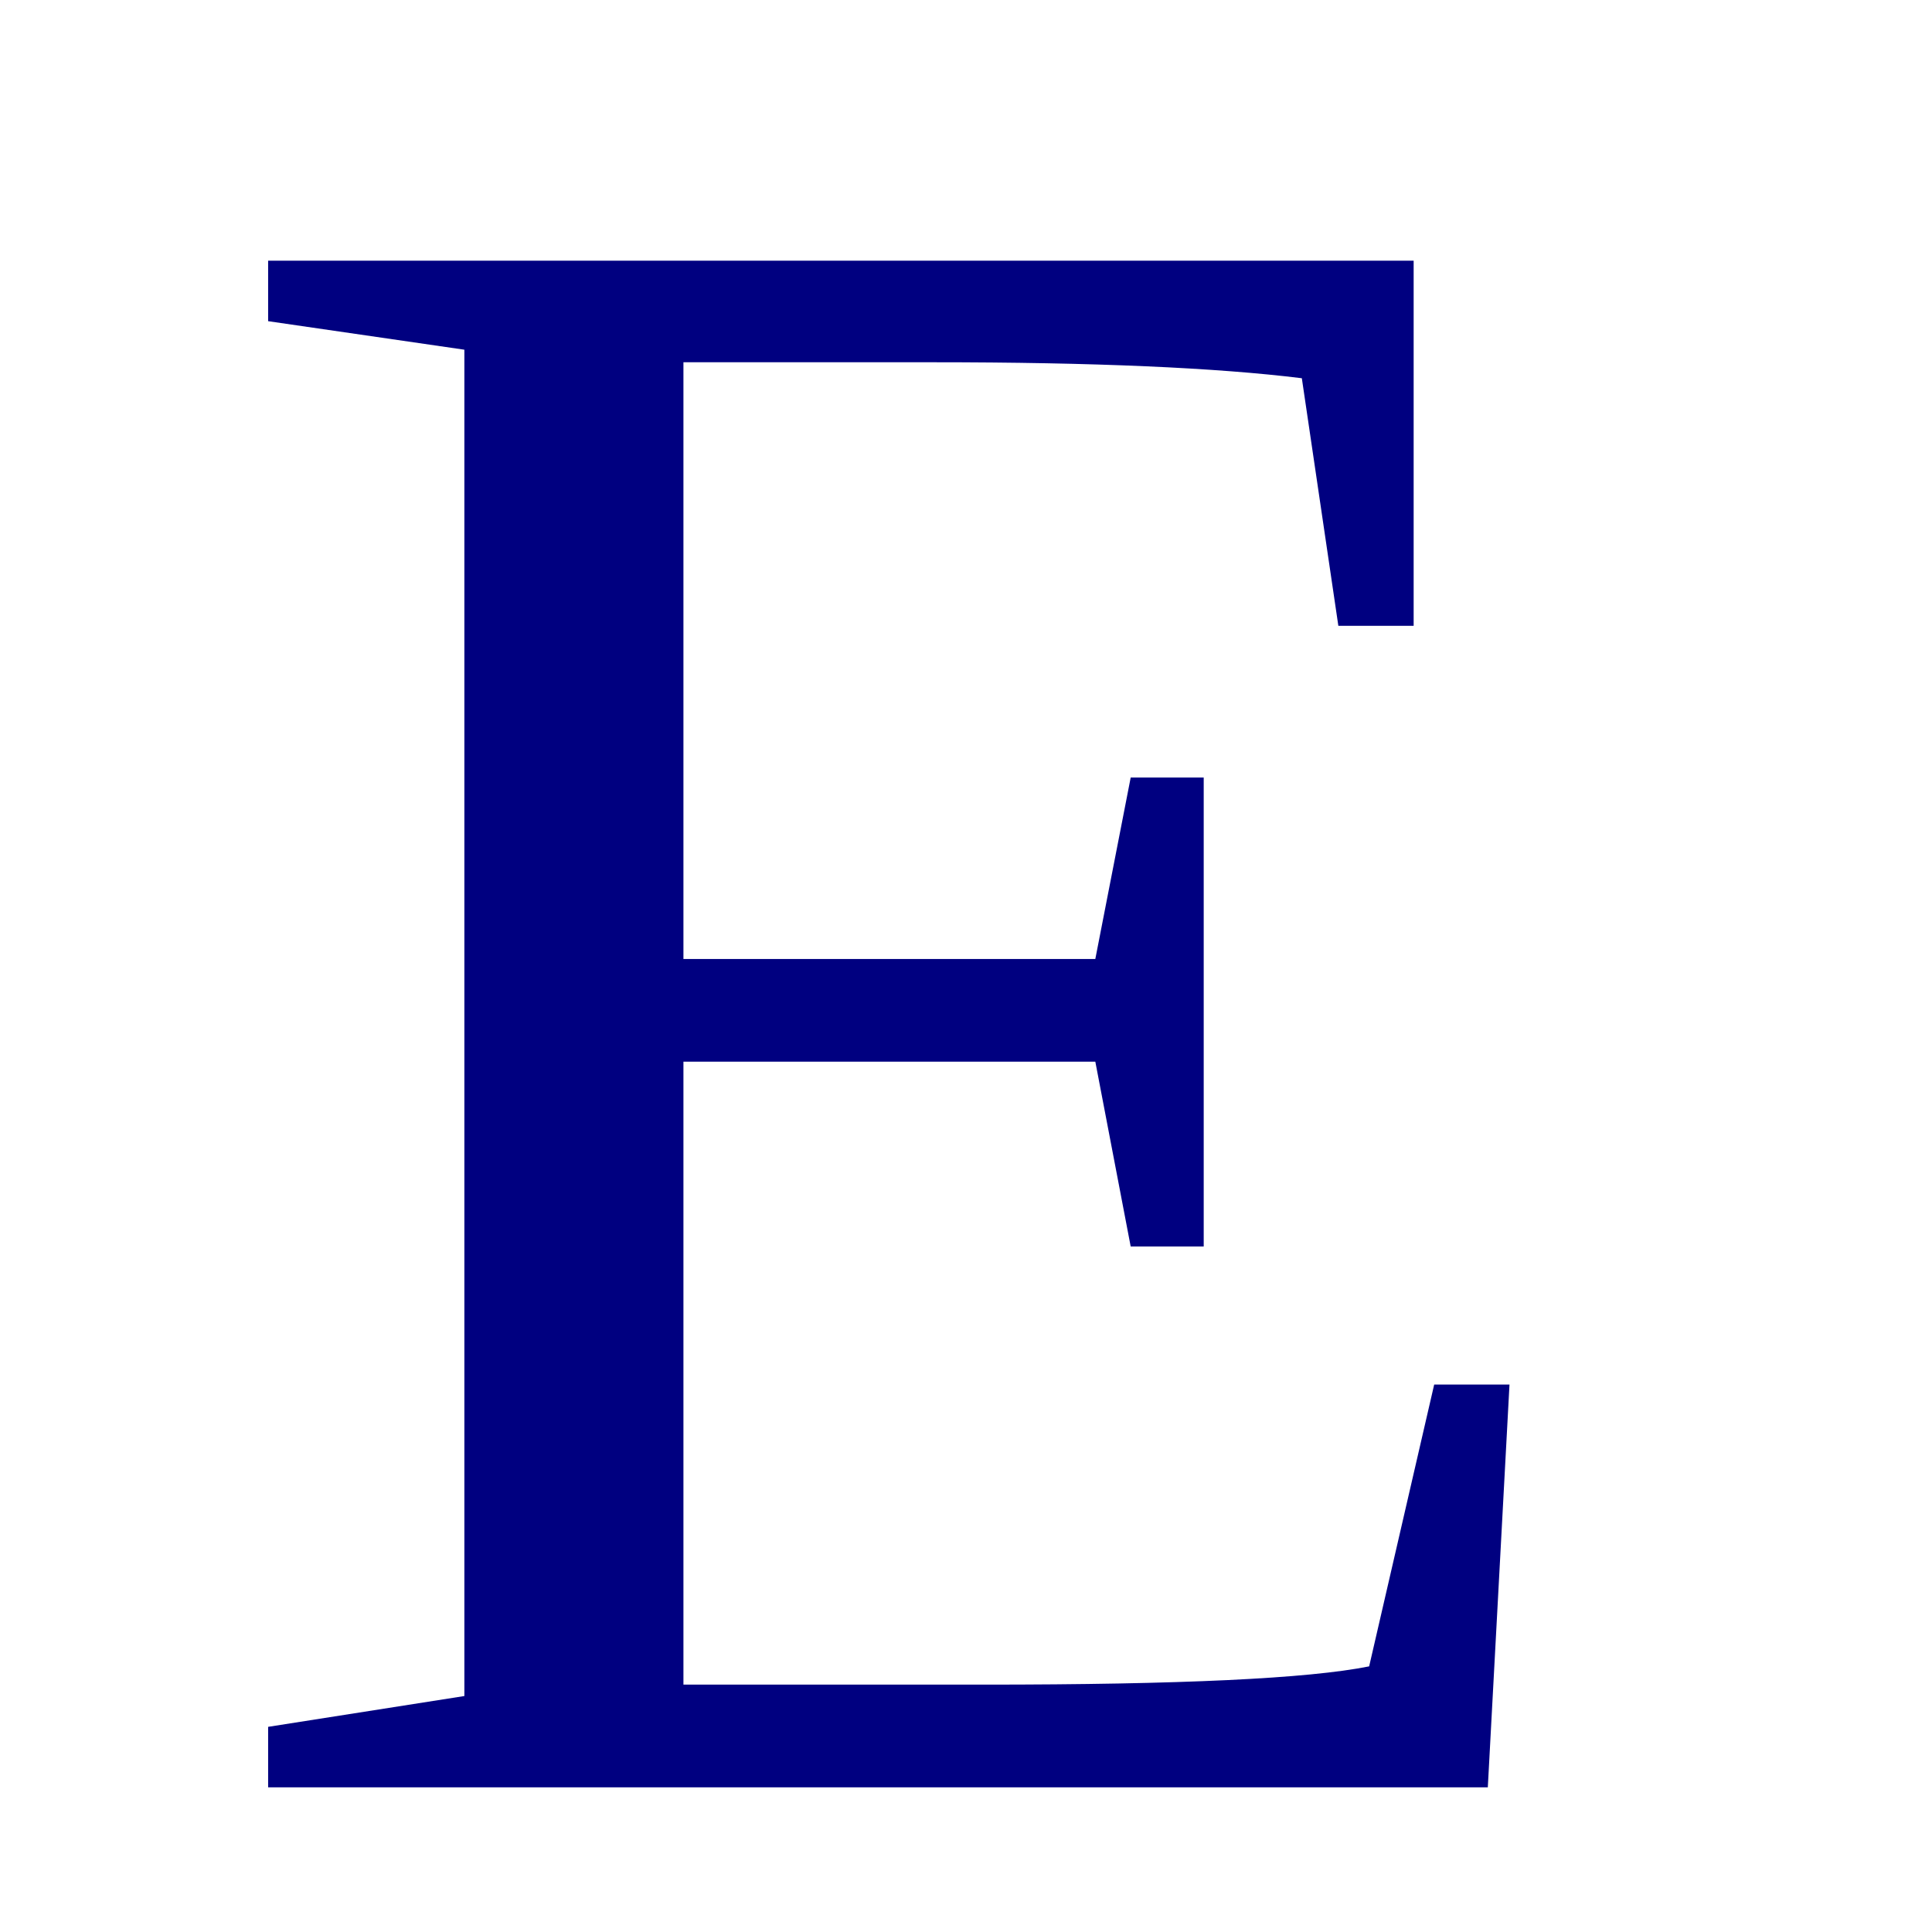
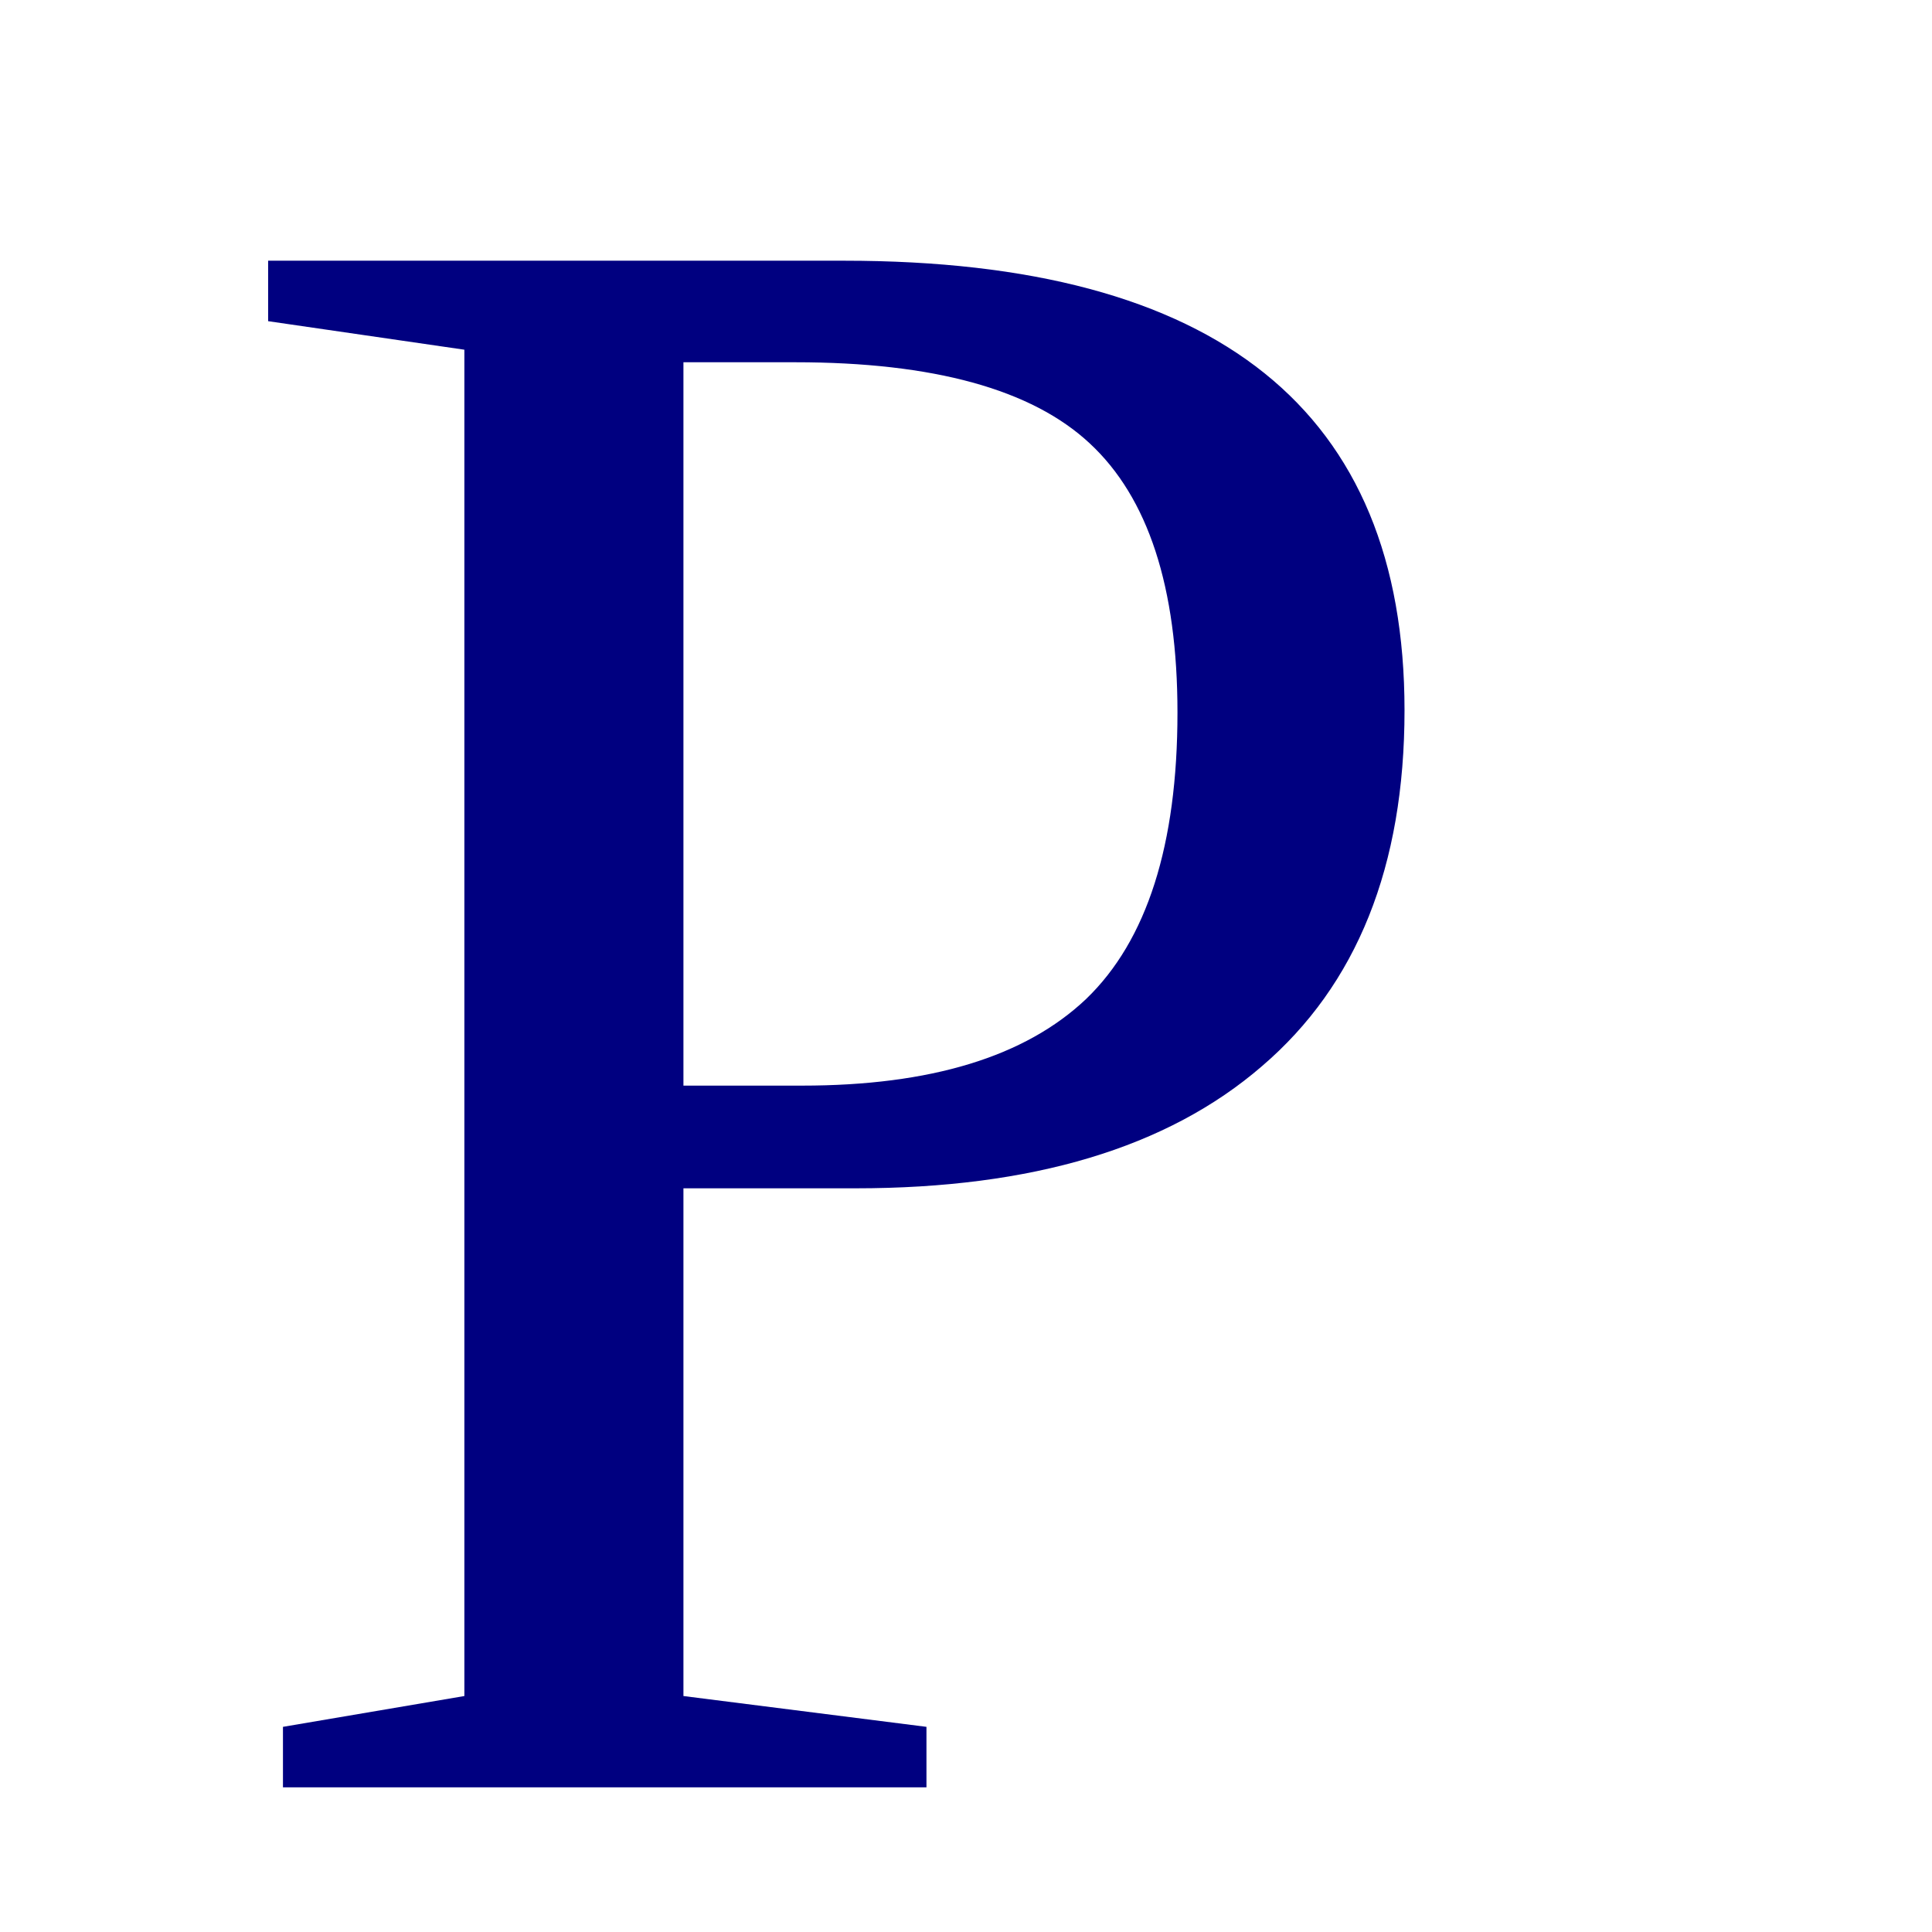
<svg xmlns="http://www.w3.org/2000/svg" width="100" height="100" viewBox="0 0 26.458 26.458" version="1.1" id="svg21">
  <defs id="defs18" />
  <g id="layer1">
    <text xml:space="preserve" style="font-size:31.93px;fill:#000080;stroke-width:2.661" x="2.75" y="24.475" id="text129">
-       <tspan id="tspan127" style="fill:#000080;stroke-width:2.661" x="2.75" y="24.475">E</tspan>
+       <tspan id="tspan127" style="fill:#000080;stroke-width:2.661" x="2.75" y="24.475">P</tspan>
    </text>
  </g>
</svg>
